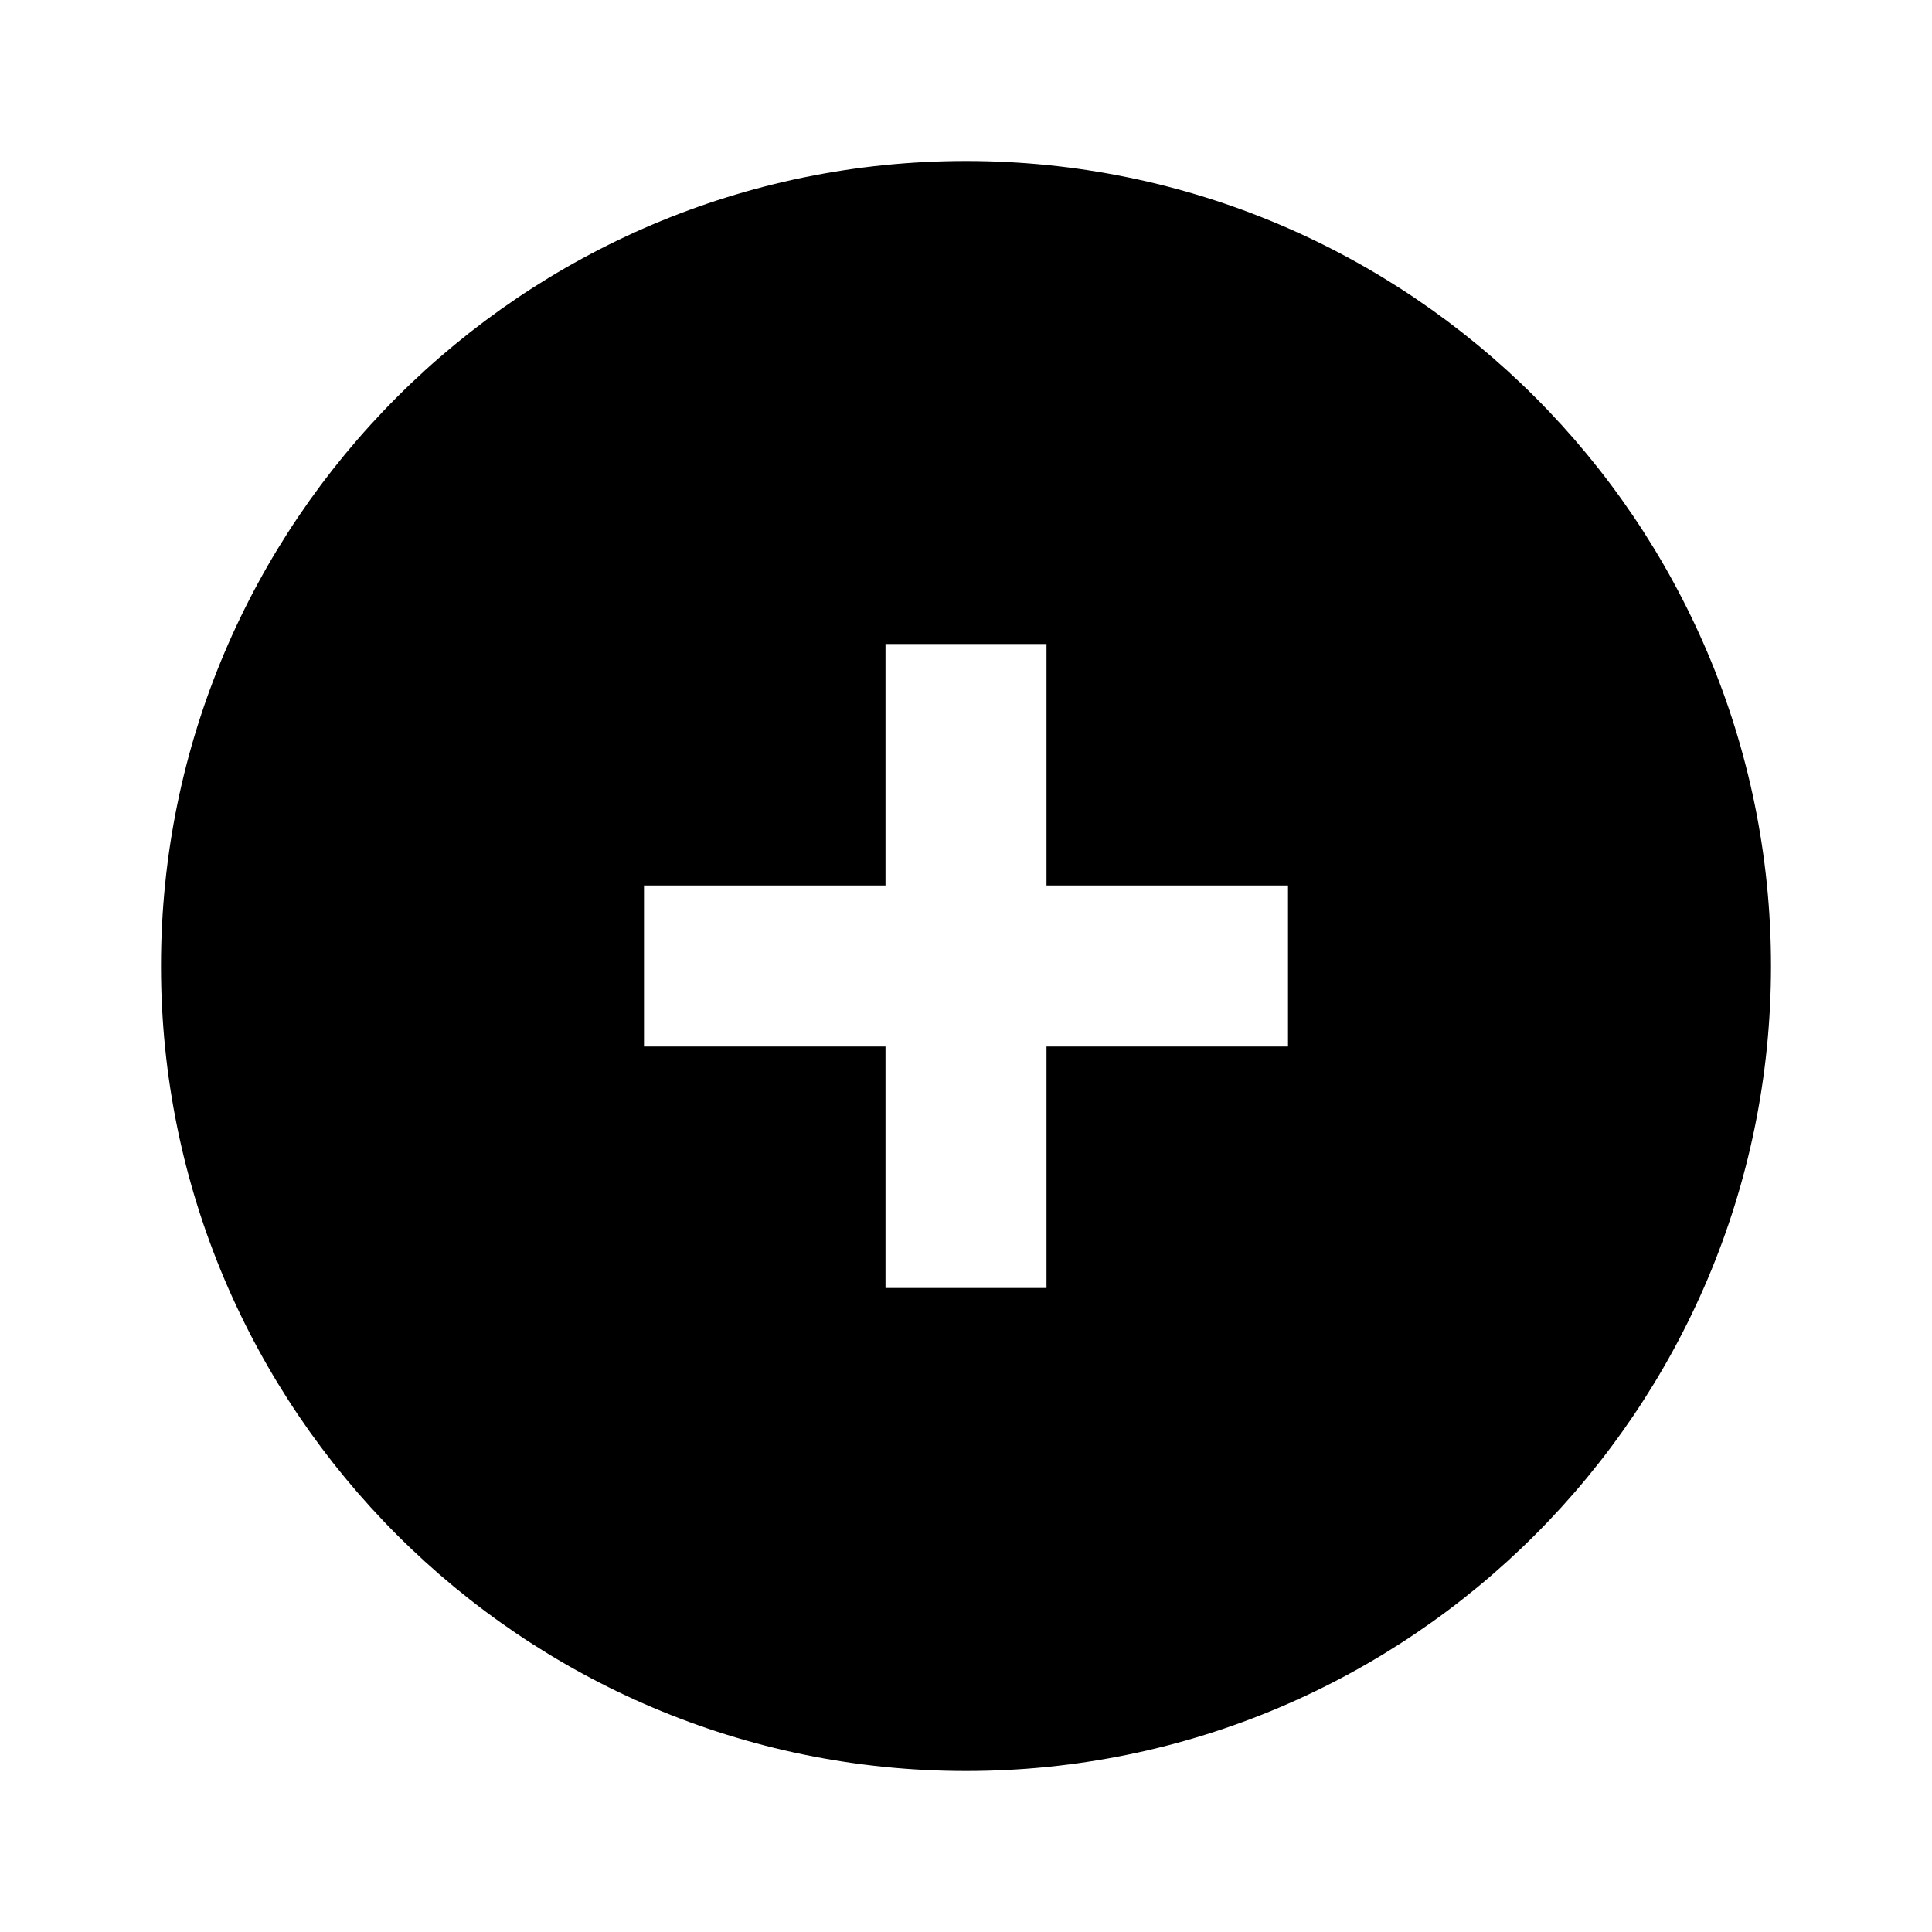
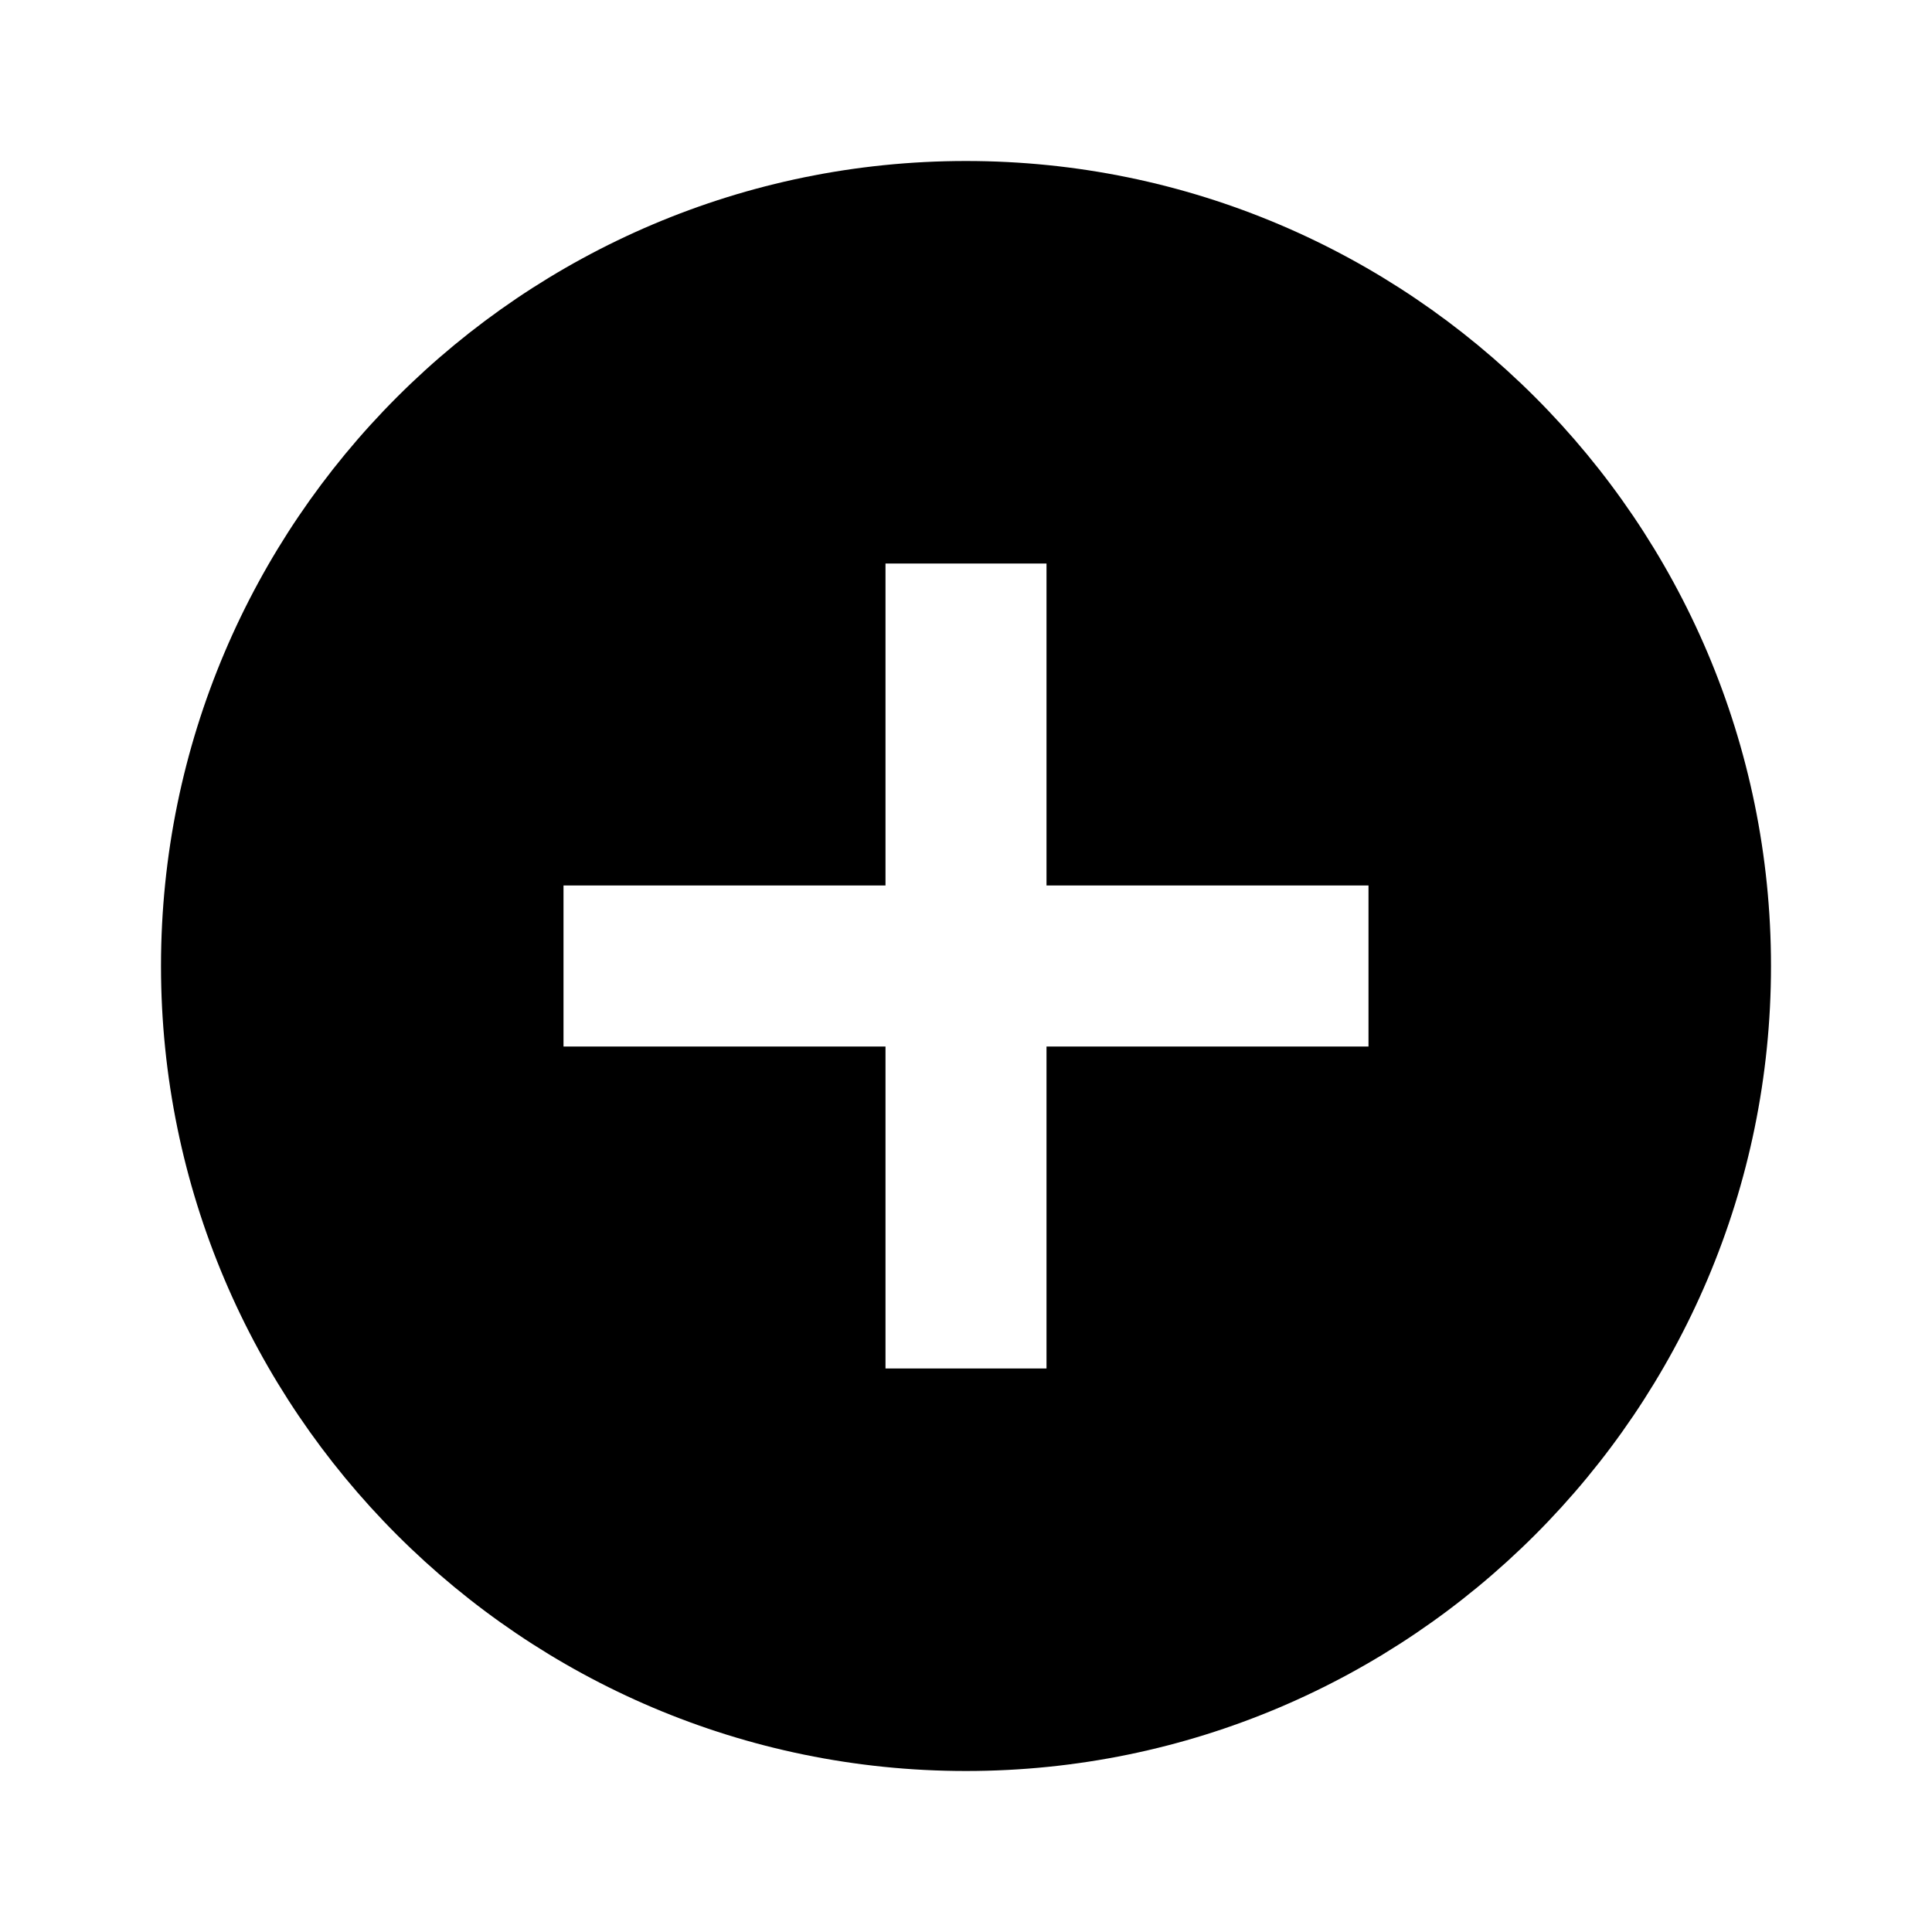
<svg xmlns="http://www.w3.org/2000/svg" width="24" height="24" viewBox="0 0 24 24">
-   <path d="M12,2C6.486,2,2,6.486,2,12s4.486,10,10,10c5.514,0,10-4.486,10-10S17.514,2,12,2z M16,13h-3v3h-2v-3H8v-2h3V8h2v3h3V13z" />
+   <path d="M12,2C6.486,2,2,6.486,2,12s4.486,10,10,10c5.514,0,10-4.486,10-10S17.514,2,12,2z M17,13h-4v4h-2v-4H7v-2h4V7h2v4h4V13z" />
</svg>
